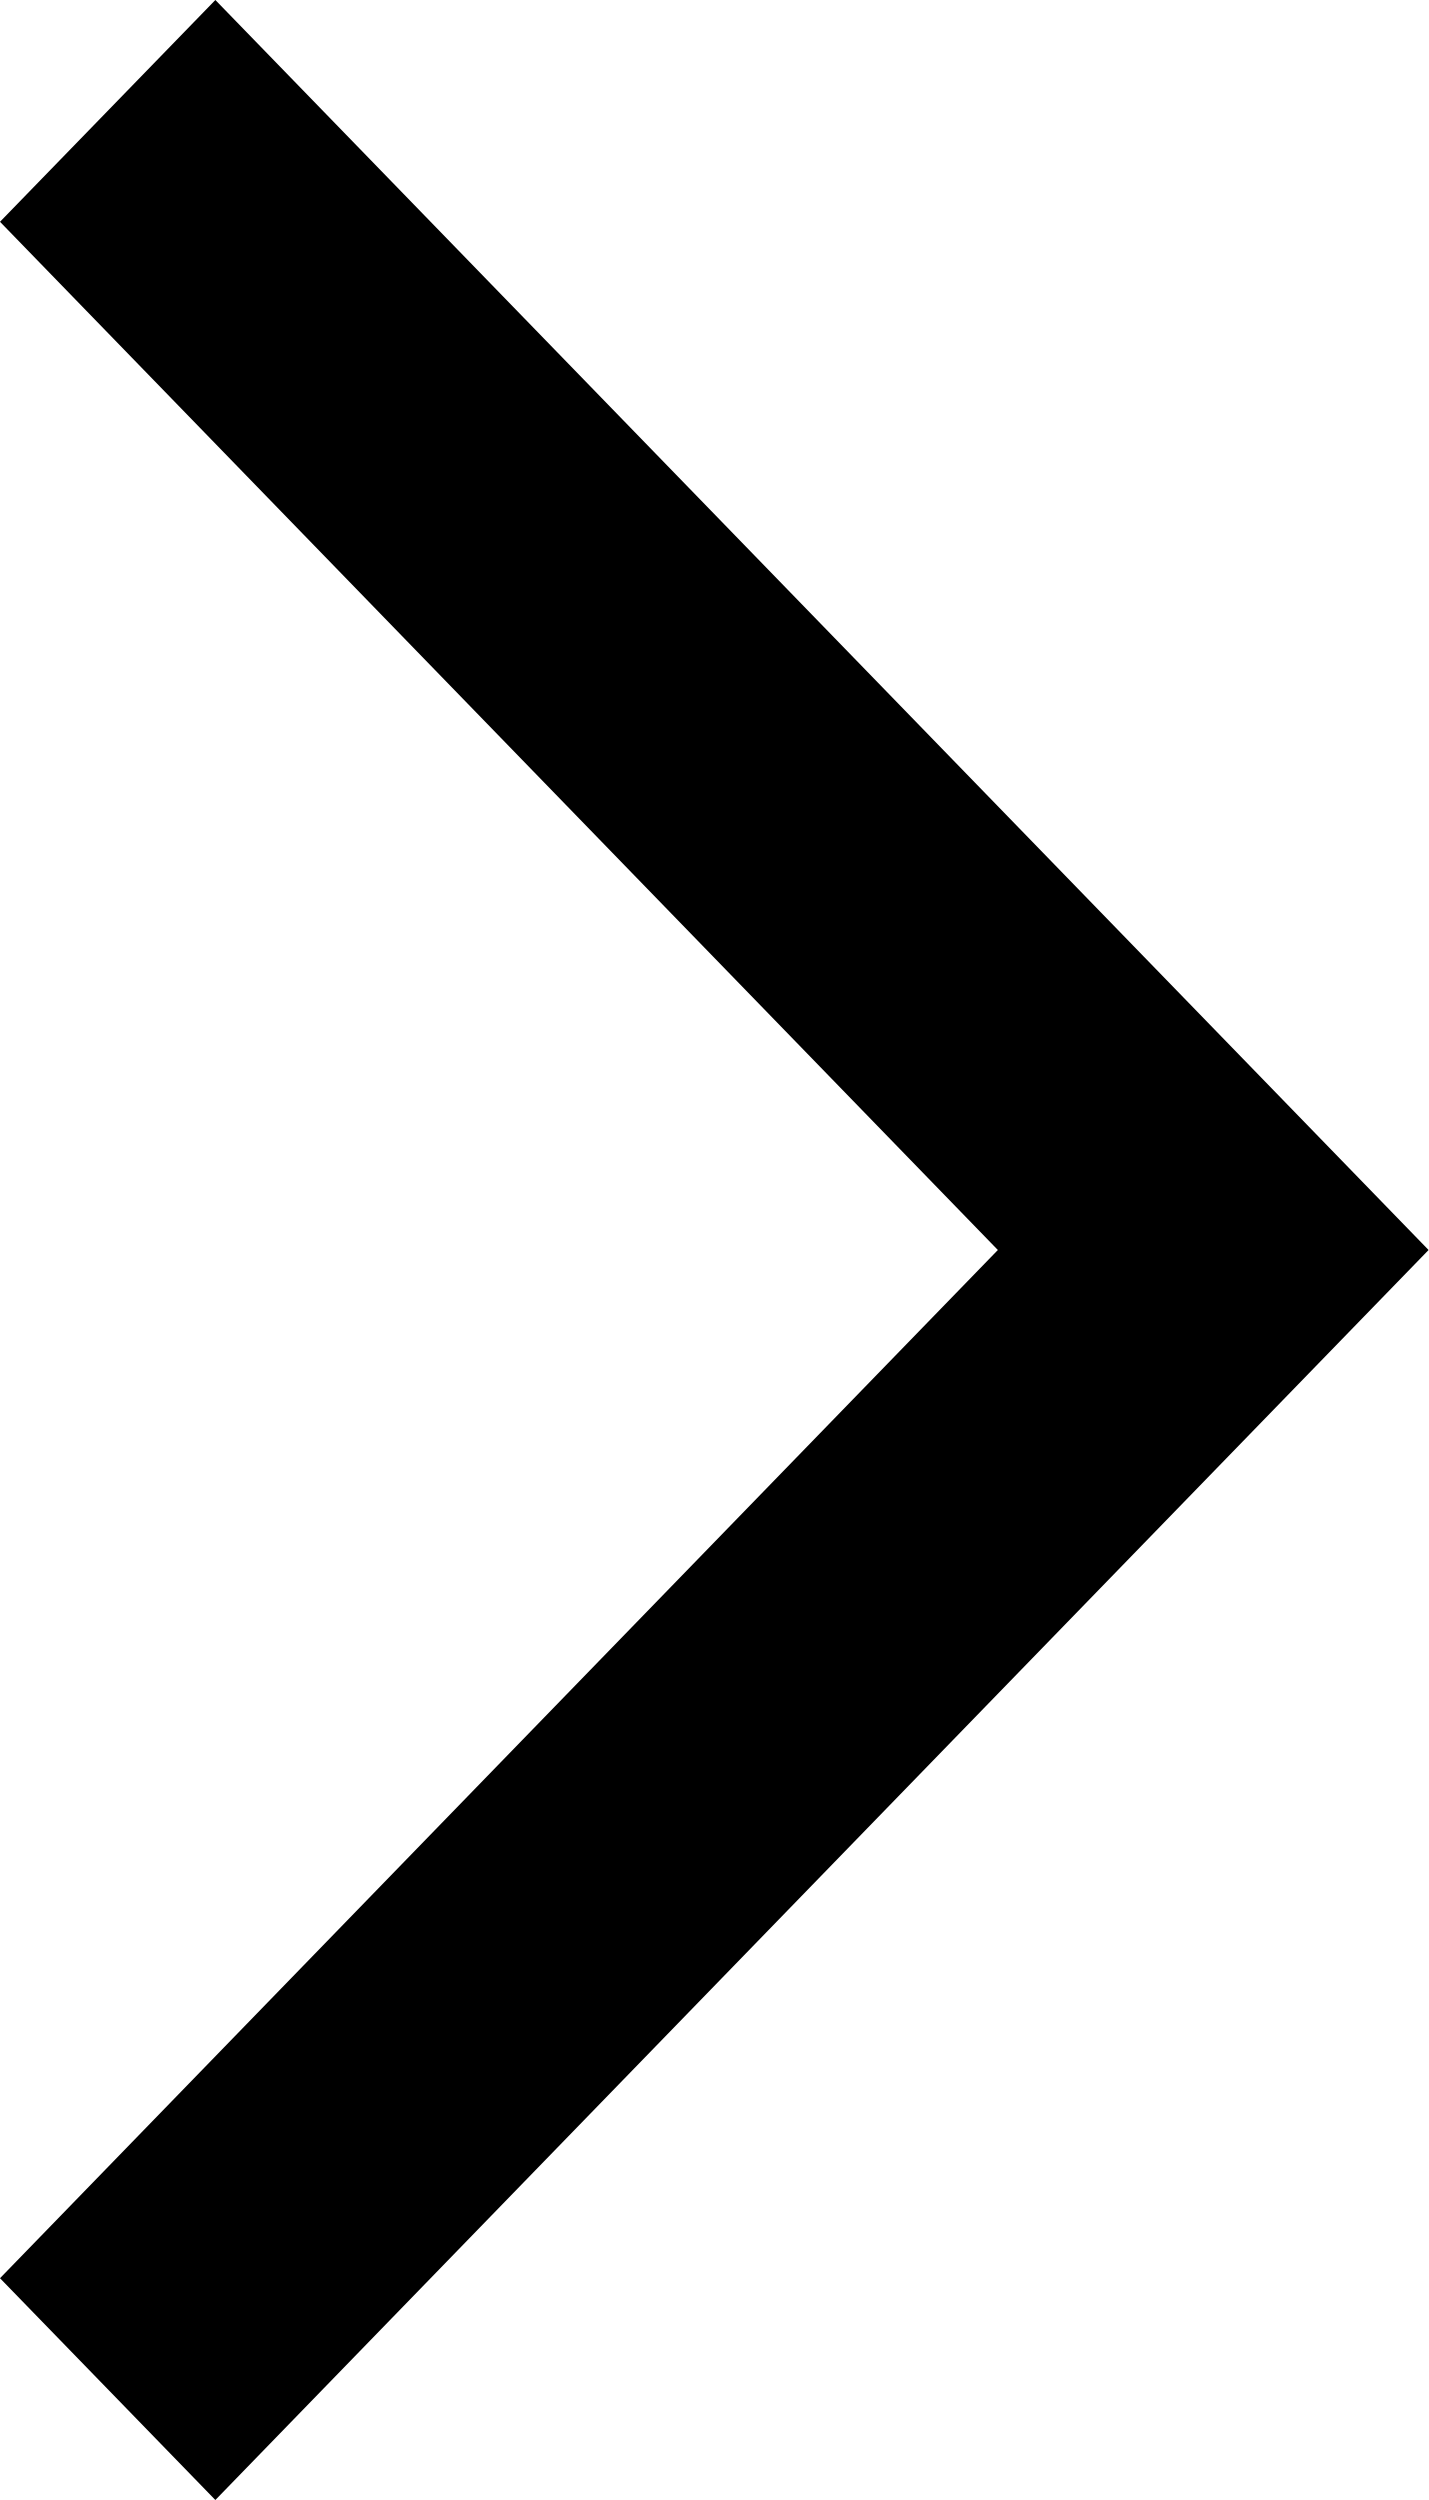
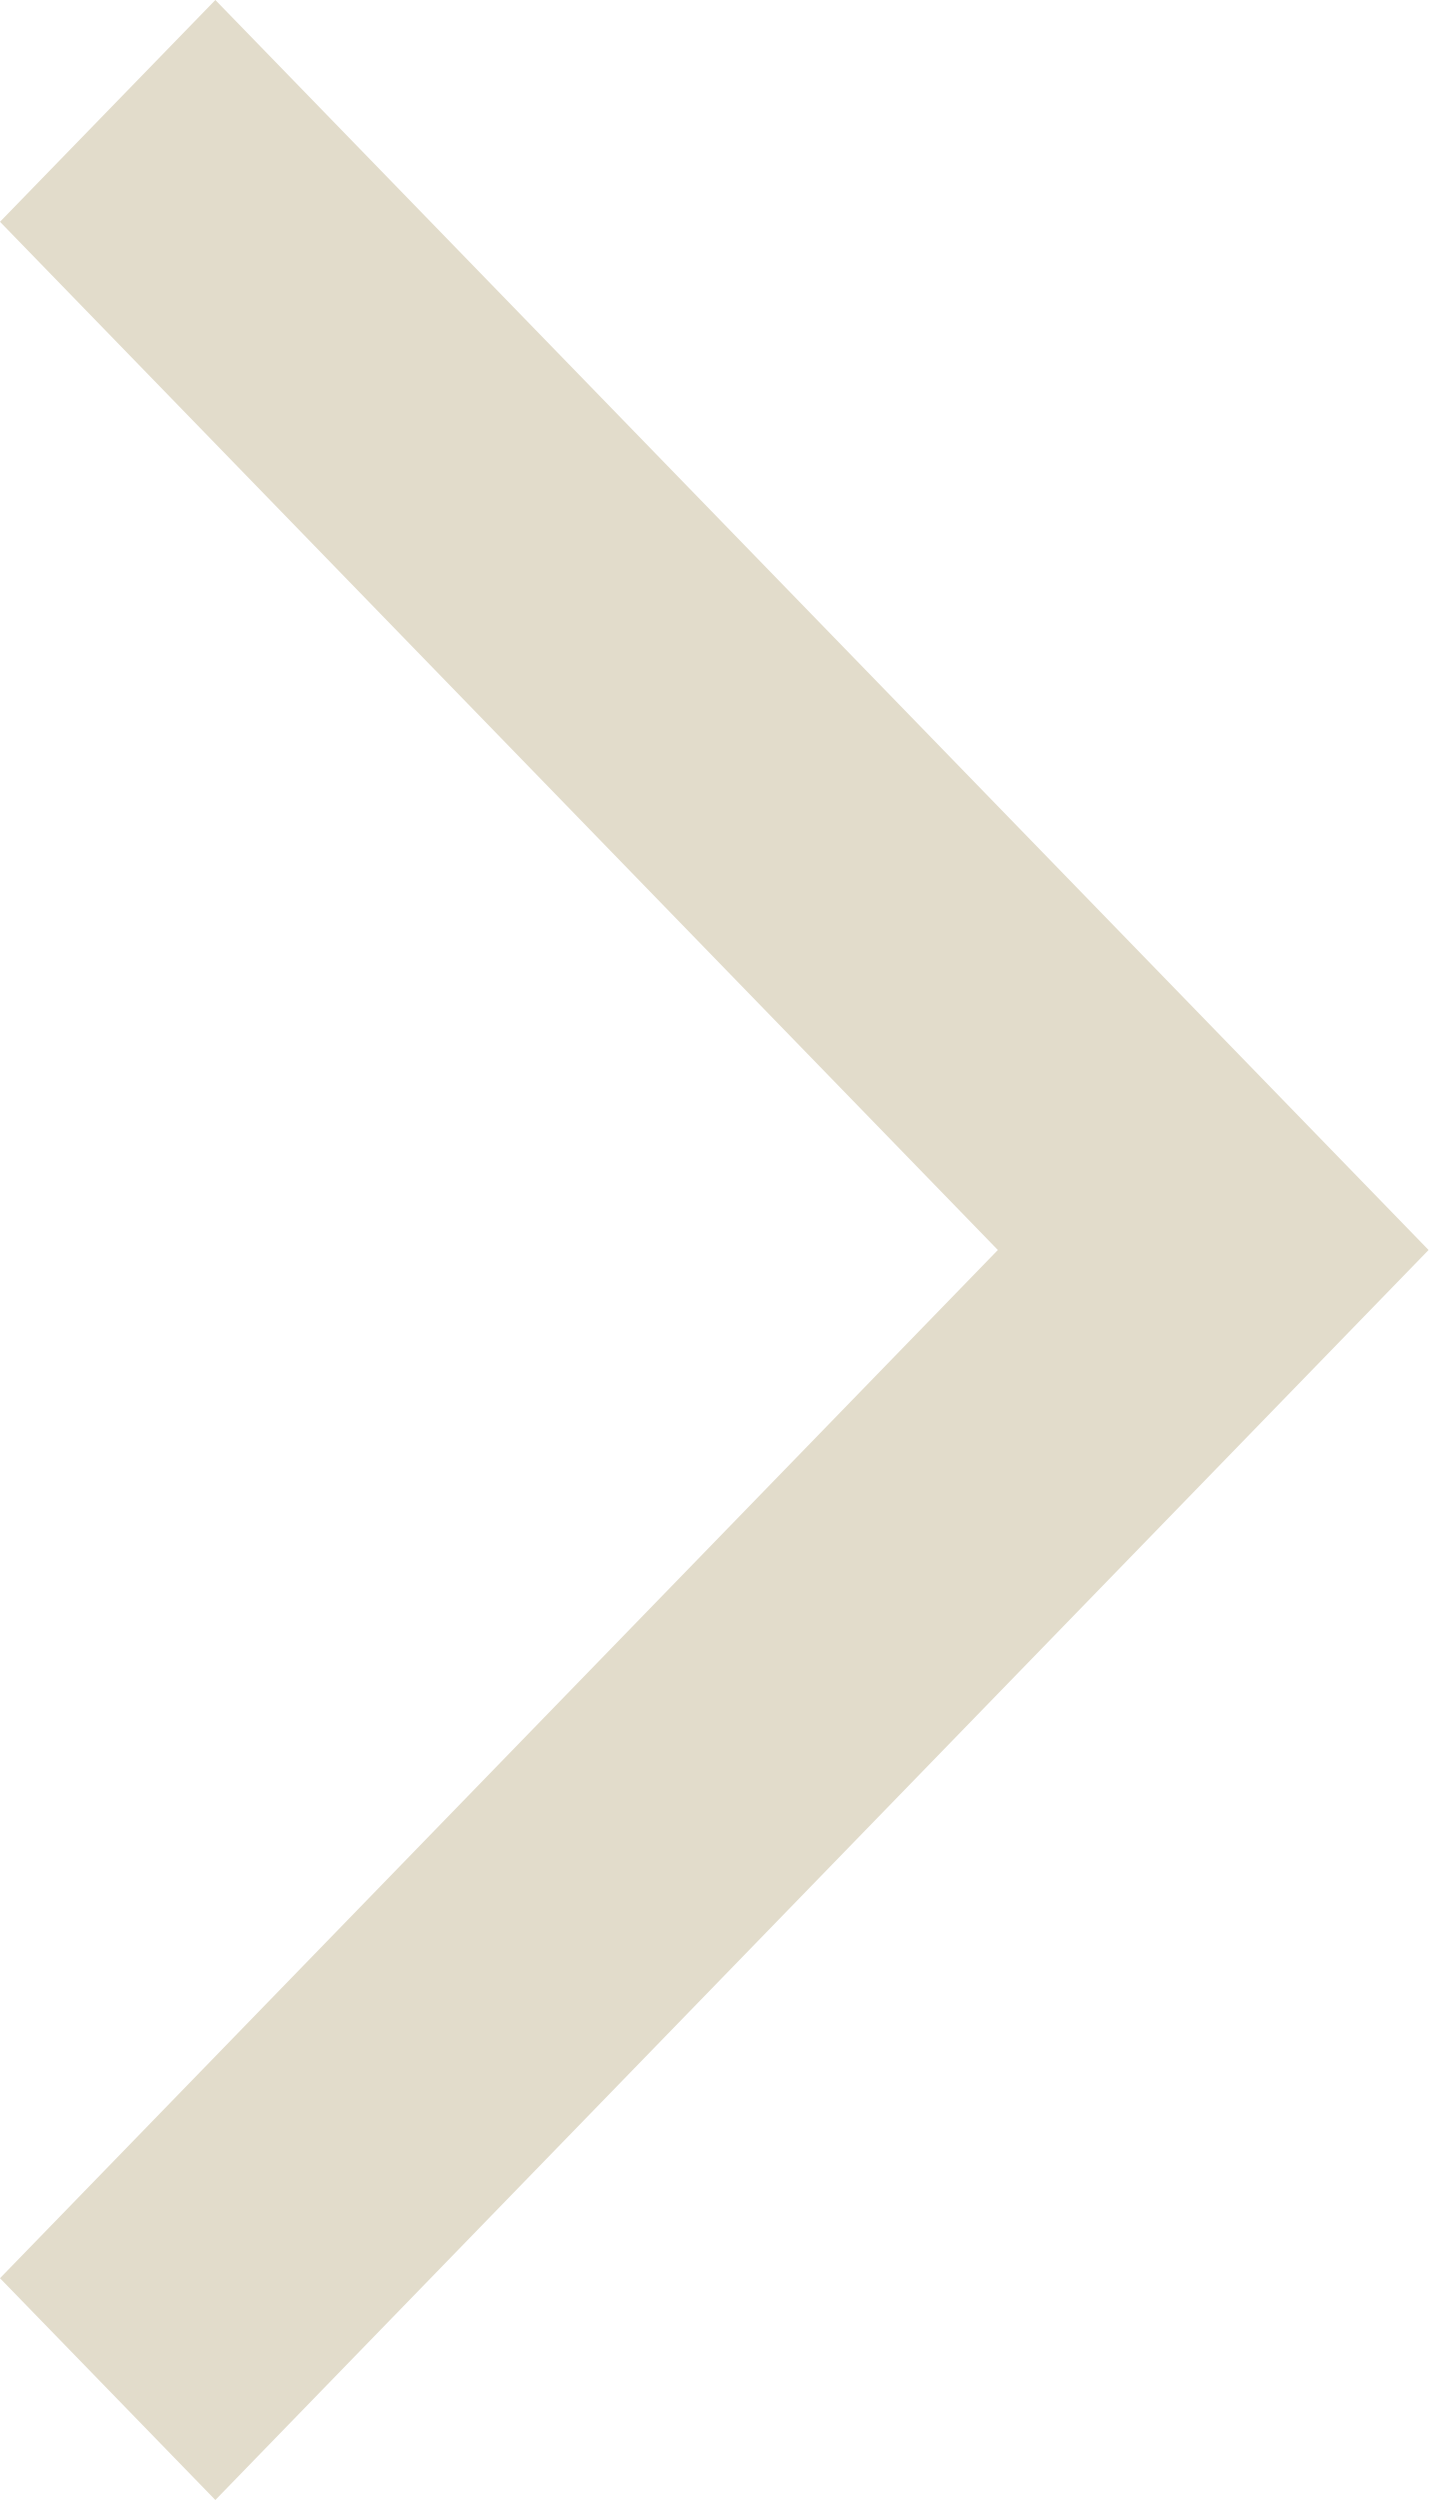
<svg xmlns="http://www.w3.org/2000/svg" width="8" height="14" viewBox="0 0 8 14" fill="none">
-   <path d="M1.206 -5.93955e-07L8 7L1.206 14L1.08623e-07 12.758L5.588 7L1.1153e-06 1.242L1.206 -5.93955e-07Z" fill="currentColor" />
+   <path d="M1.206 -5.93955e-07L8 7L1.206 14L1.08623e-07 12.758L5.588 7L1.1153e-06 1.242L1.206 -5.93955e-07Z" fill="#E2DCCB" />
</svg>
